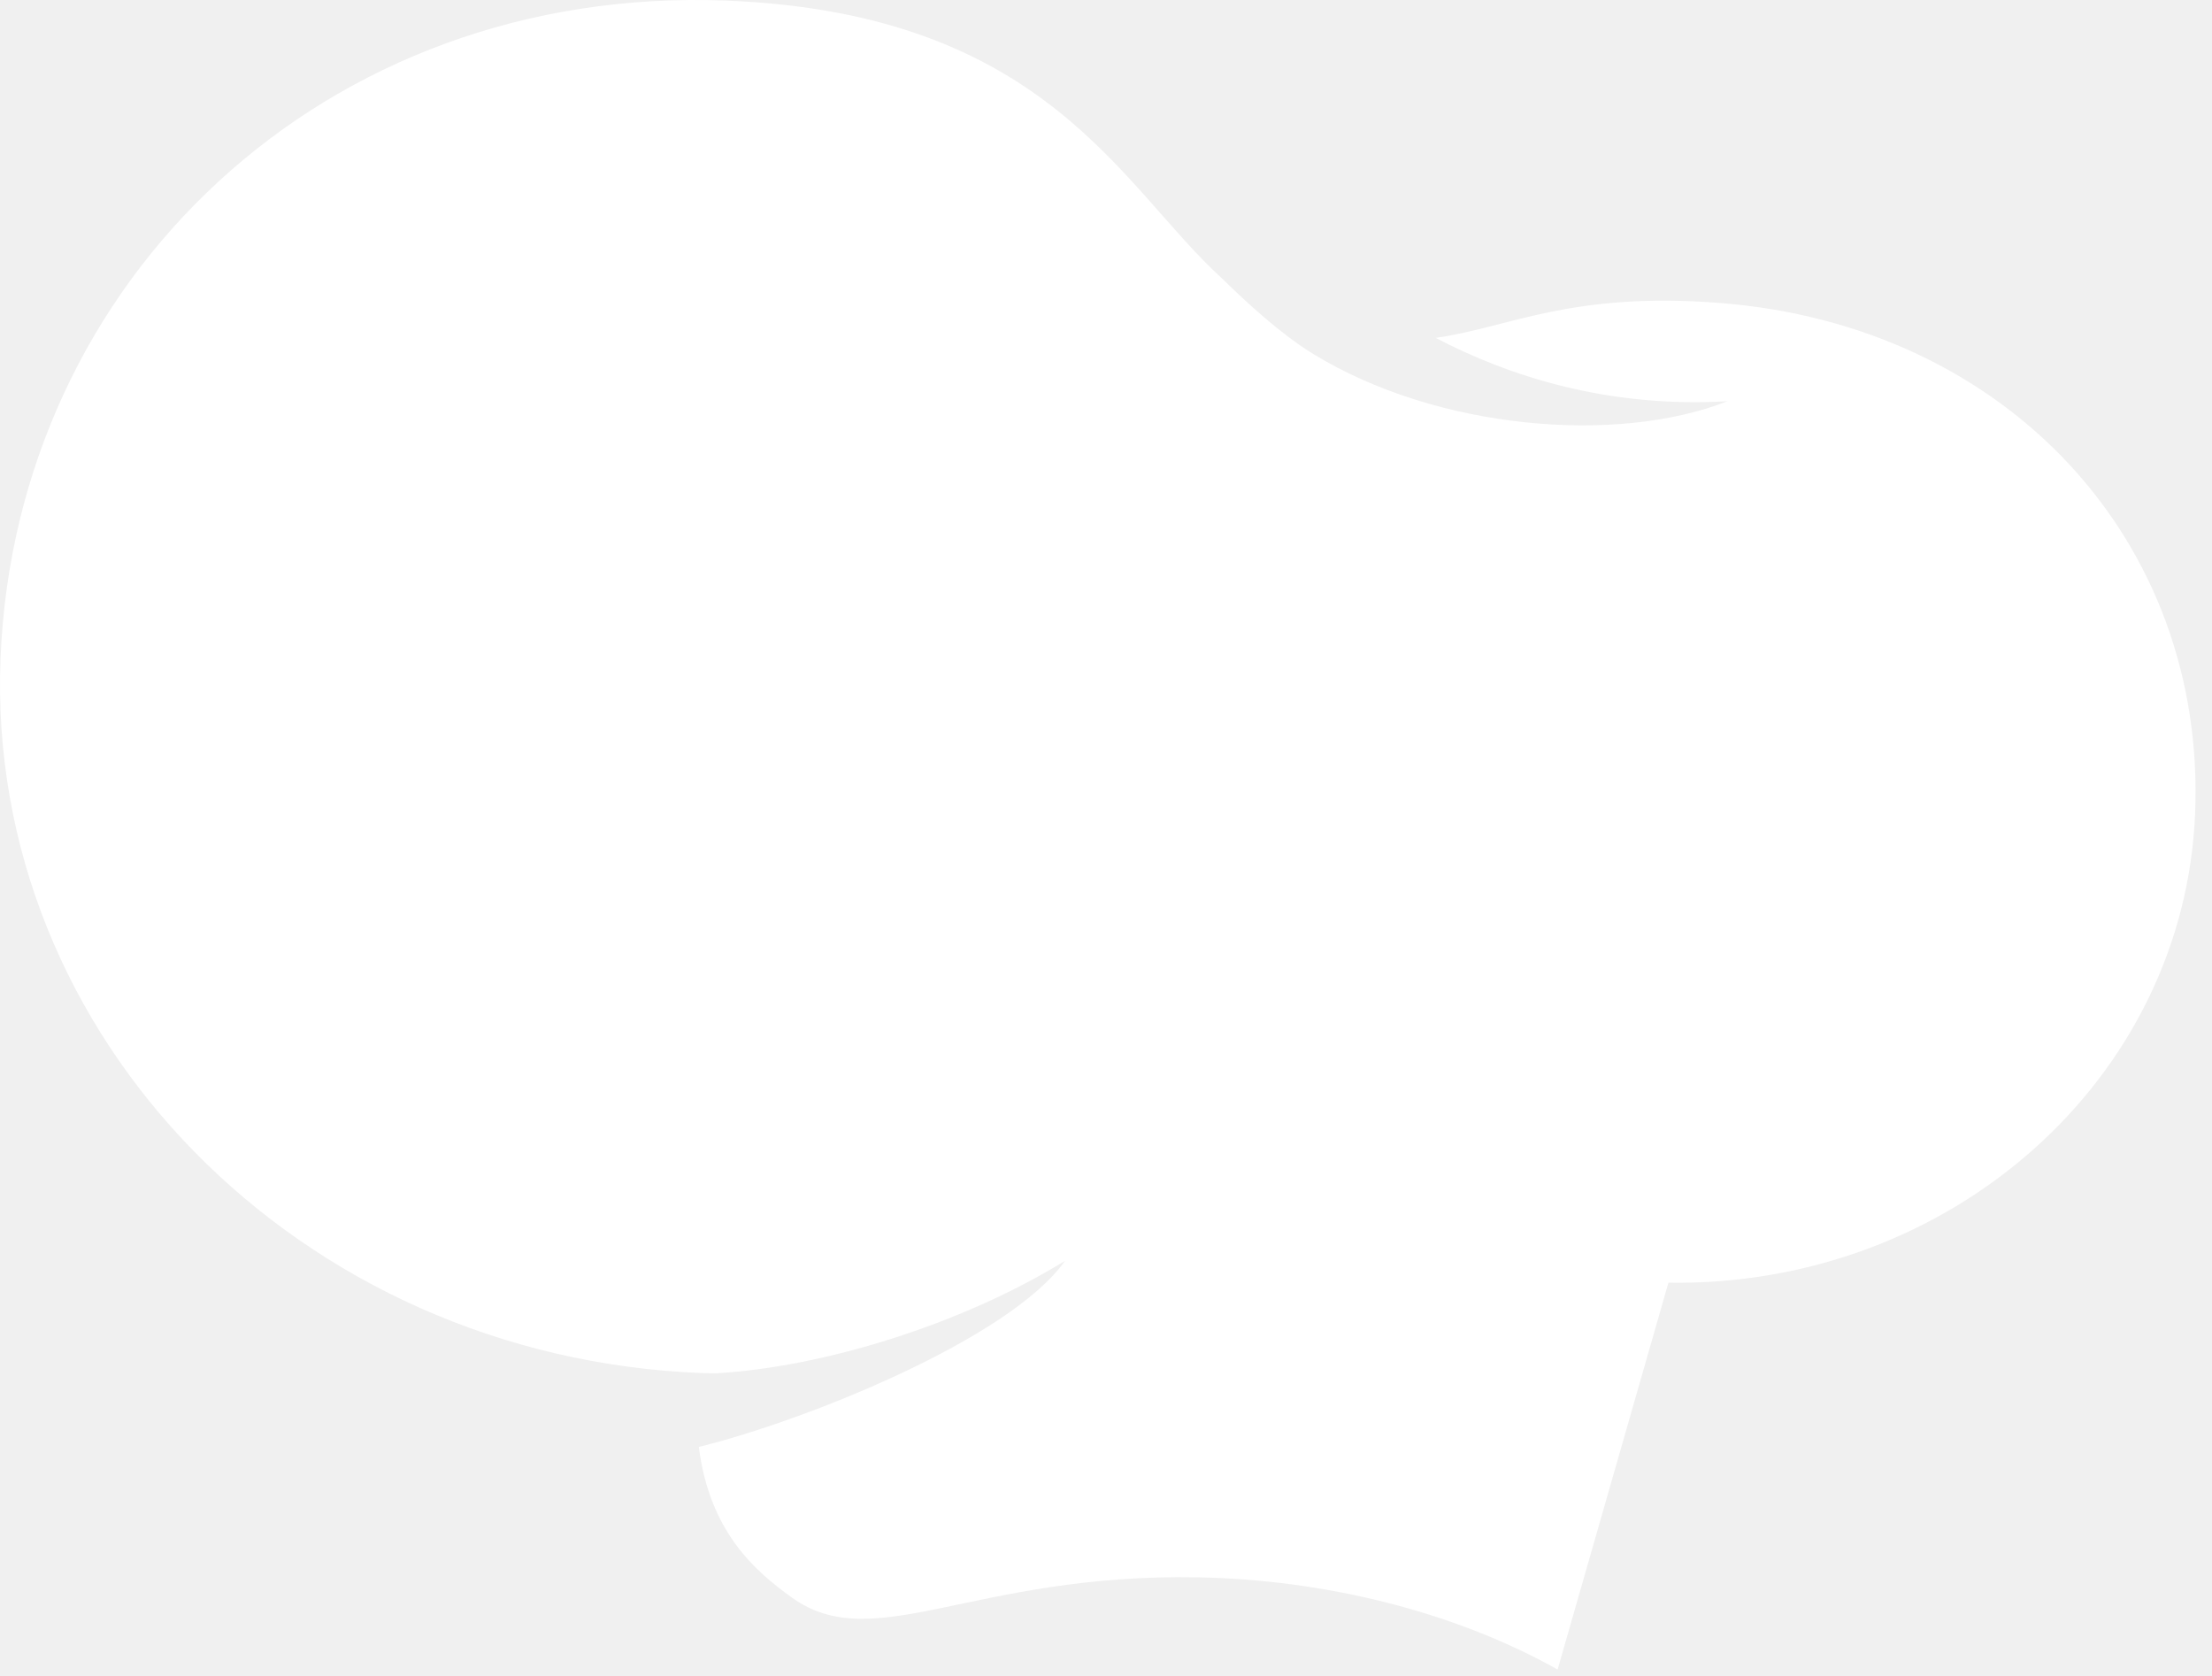
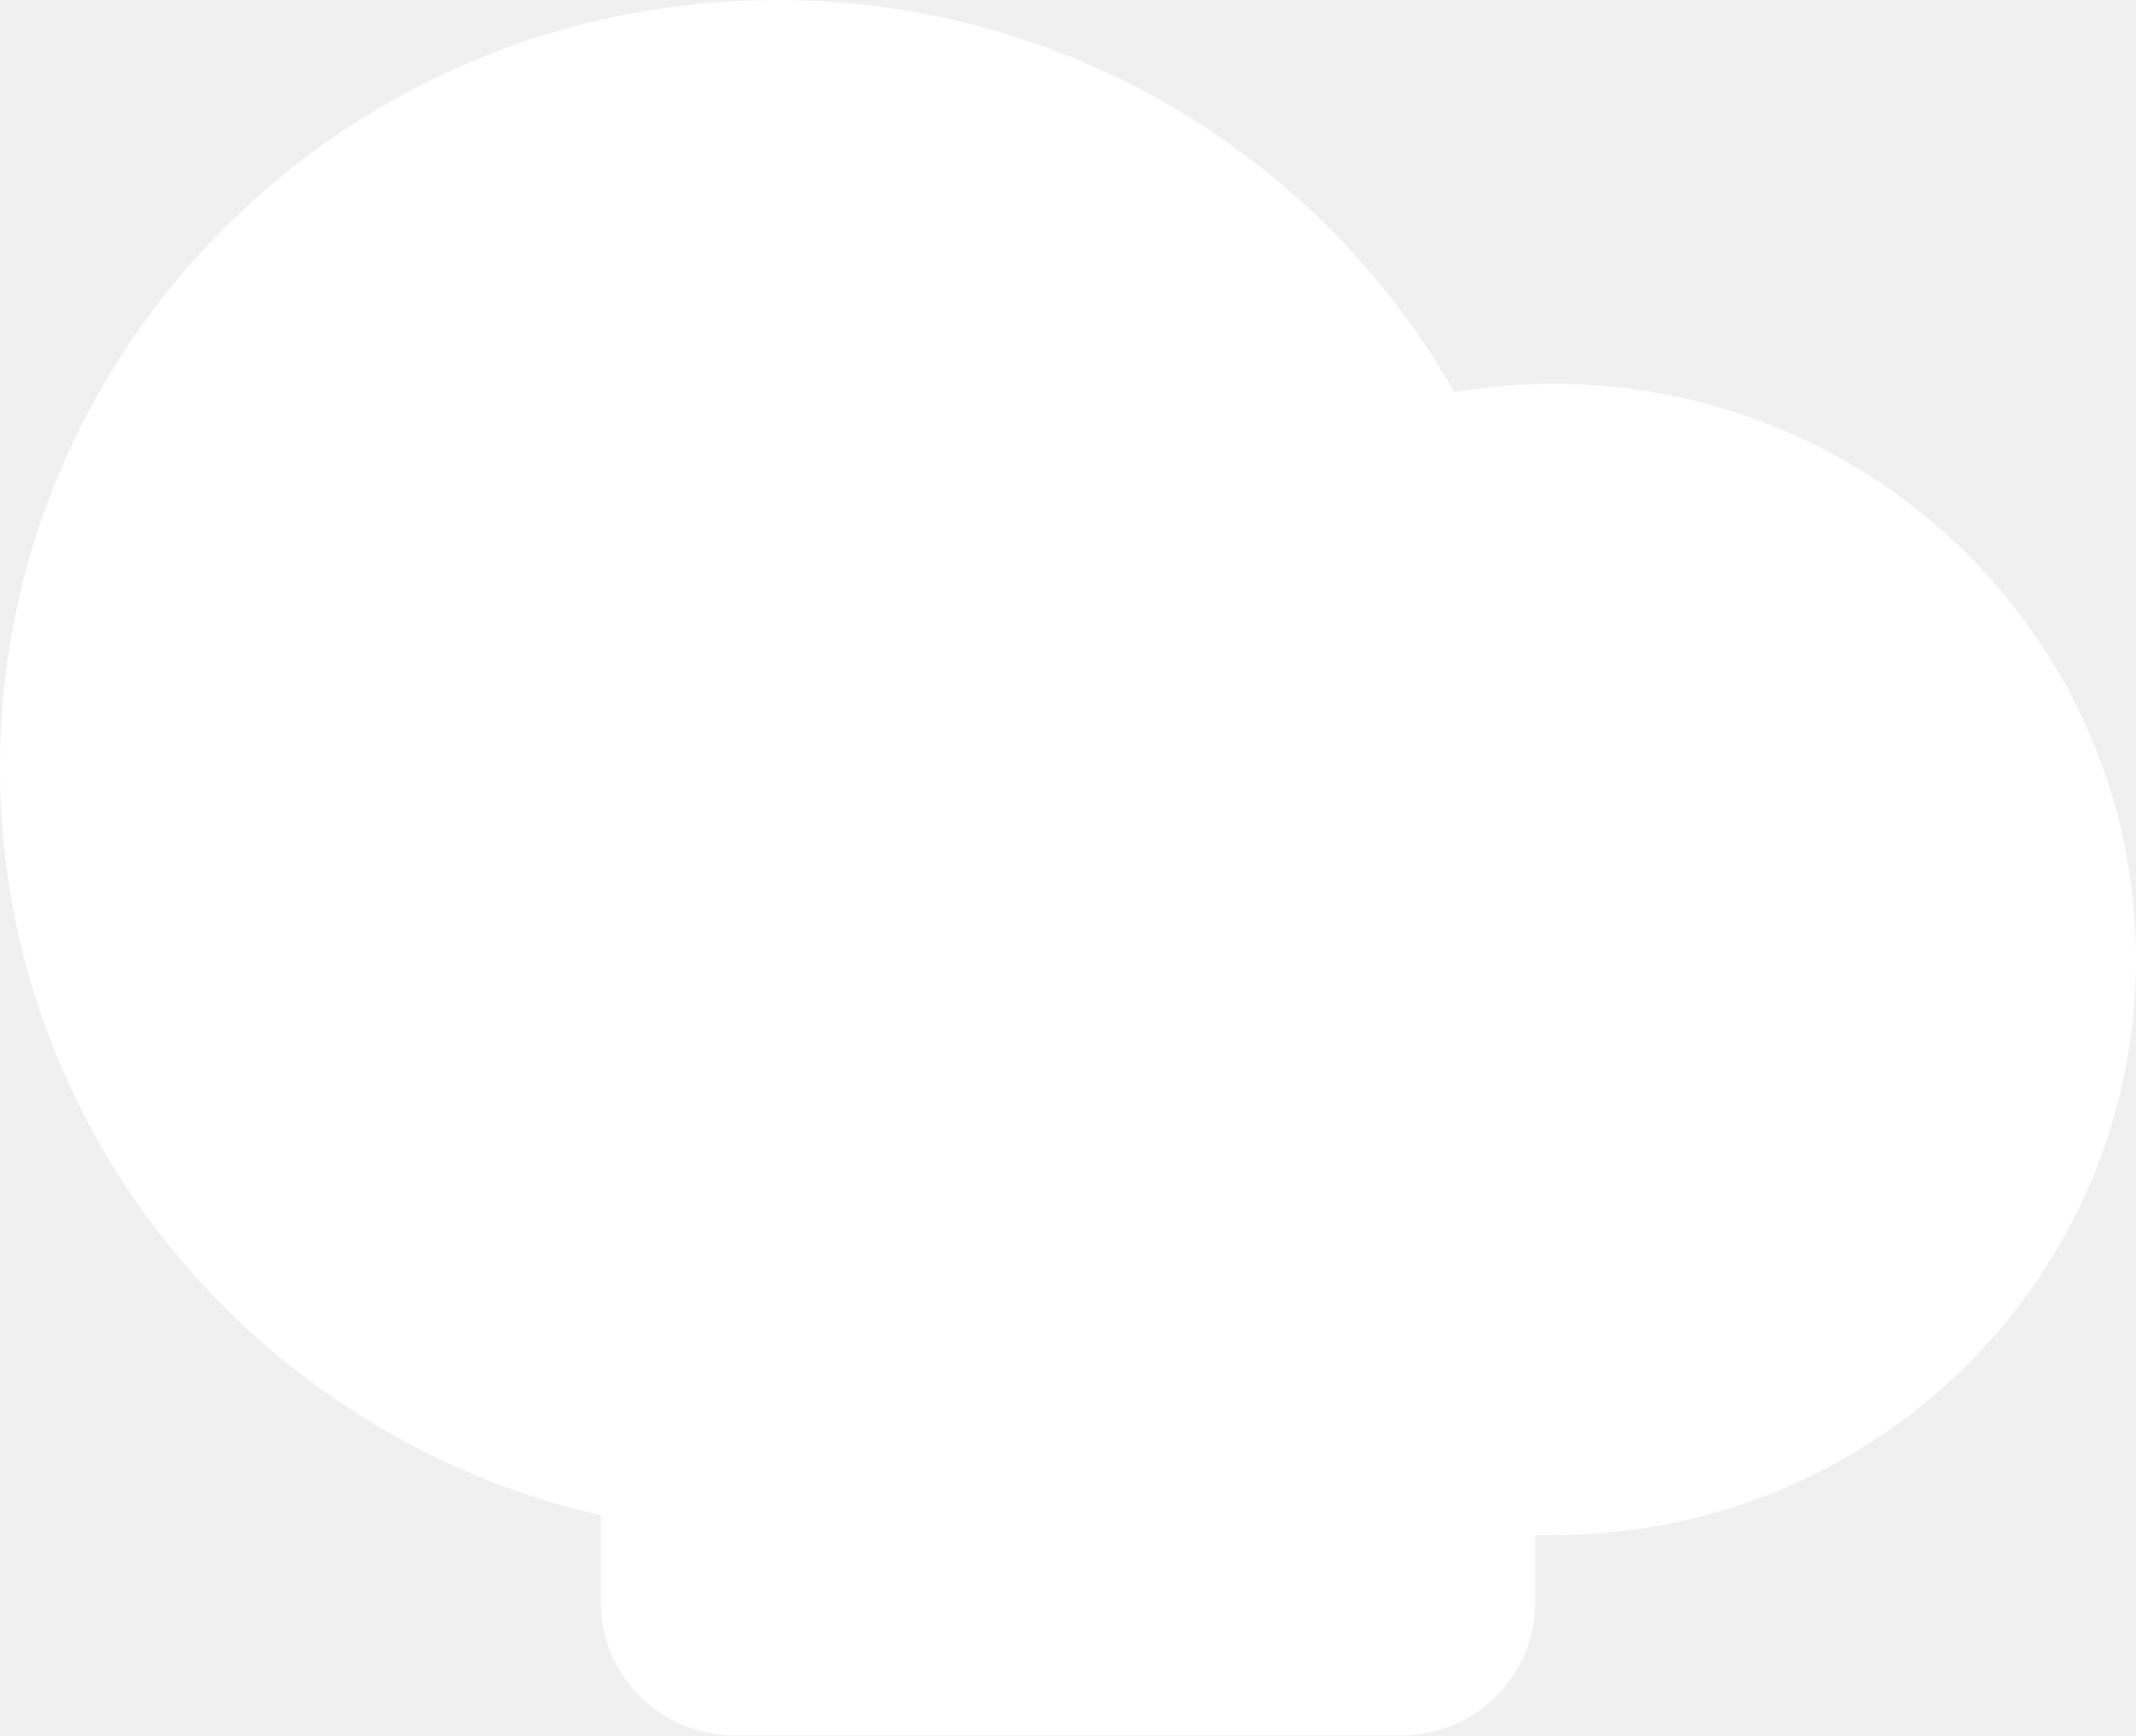
- <svg xmlns="http://www.w3.org/2000/svg" width="66px" height="50px" viewBox="0 0 66 50" version="1.1">
-   <defs />
-   <g id="Page-1" stroke="none" stroke-width="1" fill="#ffffff" fill-rule="evenodd">
-     <path d="M51.345,9.041 C46.861,8.682 44.974,9.788 42.836,10.08 C45.005,11.215 47.961,12.179 51.544,11.97 C48.244,13.266 42.887,12.823 39.189,10.564 C38.226,9.975 37.214,9.045 36.456,8.302 C33.459,5.583 31.247,0.401 21.683,0.018 C9.687,-0.457 0.465,8.347 0.016,19.645 C-0.435,30.943 8.926,40.488 20.923,40.963 C21.081,40.971 21.239,40.969 21.395,40.969 C24.532,40.785 28.665,39.533 31.778,37.614 C30.143,39.934 24.032,42.389 20.851,43.167 C21.17,45.694 22.522,46.869 23.631,47.664 C26.09,49.424 29.009,46.934 35.741,47.058 C39.487,47.127 43.351,48.059 46.475,49.808 L49.781,38.268 C58.183,38.398 65.181,32.205 65.497,24.25 C65.818,16.162 59.911,9.723 51.345,9.041 L51.345,9.041 Z" id="Fill-41" fill="#ffffff" />
+ <svg xmlns="http://www.w3.org/2000/svg" width="32px" height="26px" viewBox="0 0 32 26" version="1.1">
+   <g id="WPB-Editor" stroke="none" stroke-width="1" fill="none" fill-rule="evenodd">
+     <g id="Artboard" transform="translate(-127, -939)" fill="#FFFFFF">
+       <g id="wpb-navbar-frontend" transform="translate(107, 923)">
+         <g id="wpb-logo" transform="translate(20, 16)">
+           <path d="M11.636,0 C15.995,0 19.794,2.369 21.788,5.875 C22.27,5.793 22.767,5.75 23.273,5.75 C28.093,5.75 32,9.612 32,14.375 C32,19.091 28.17,22.923 23.417,22.999 L23,23 L23,24 C23,25.105 22.105,26 21,26 L11,26 C9.895,26 9,25.105 9,24 L9.001,22.704 C3.844,21.524 0,16.955 0,11.5 C0,5.149 5.21,0 11.636,0 Z" id="Path" />
+         </g>
+       </g>
+     </g>
  </g>
</svg>
